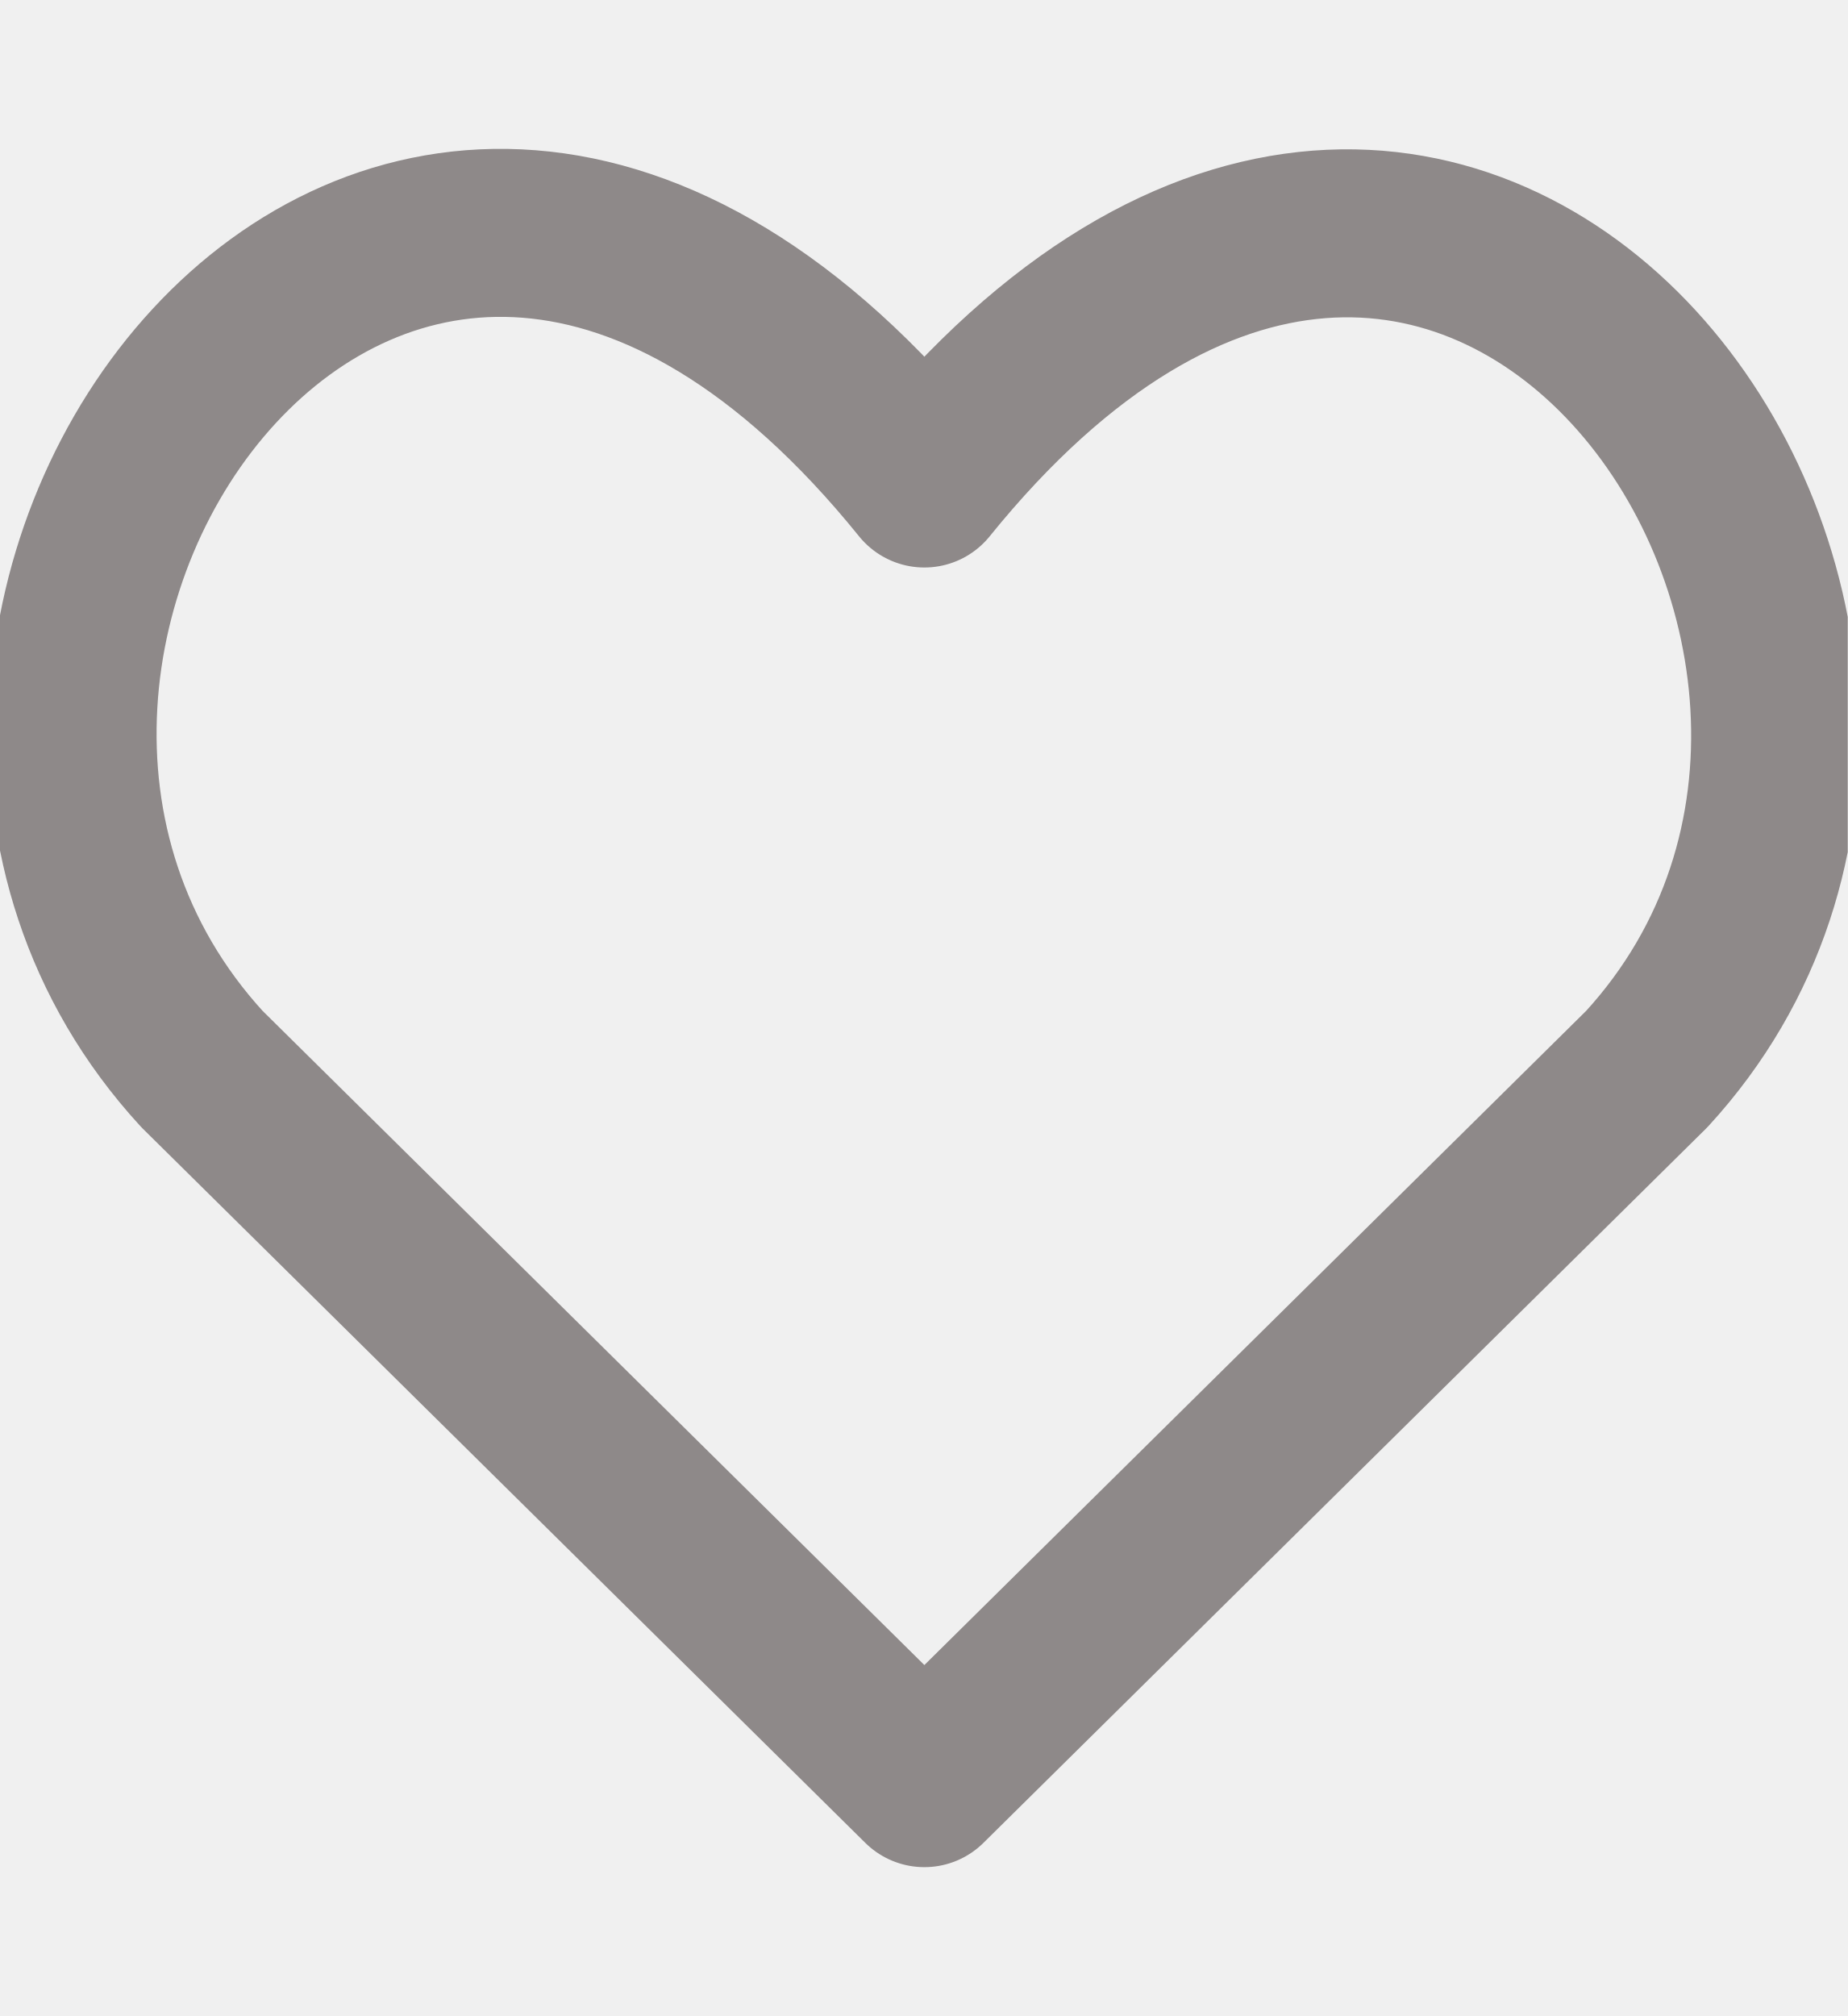
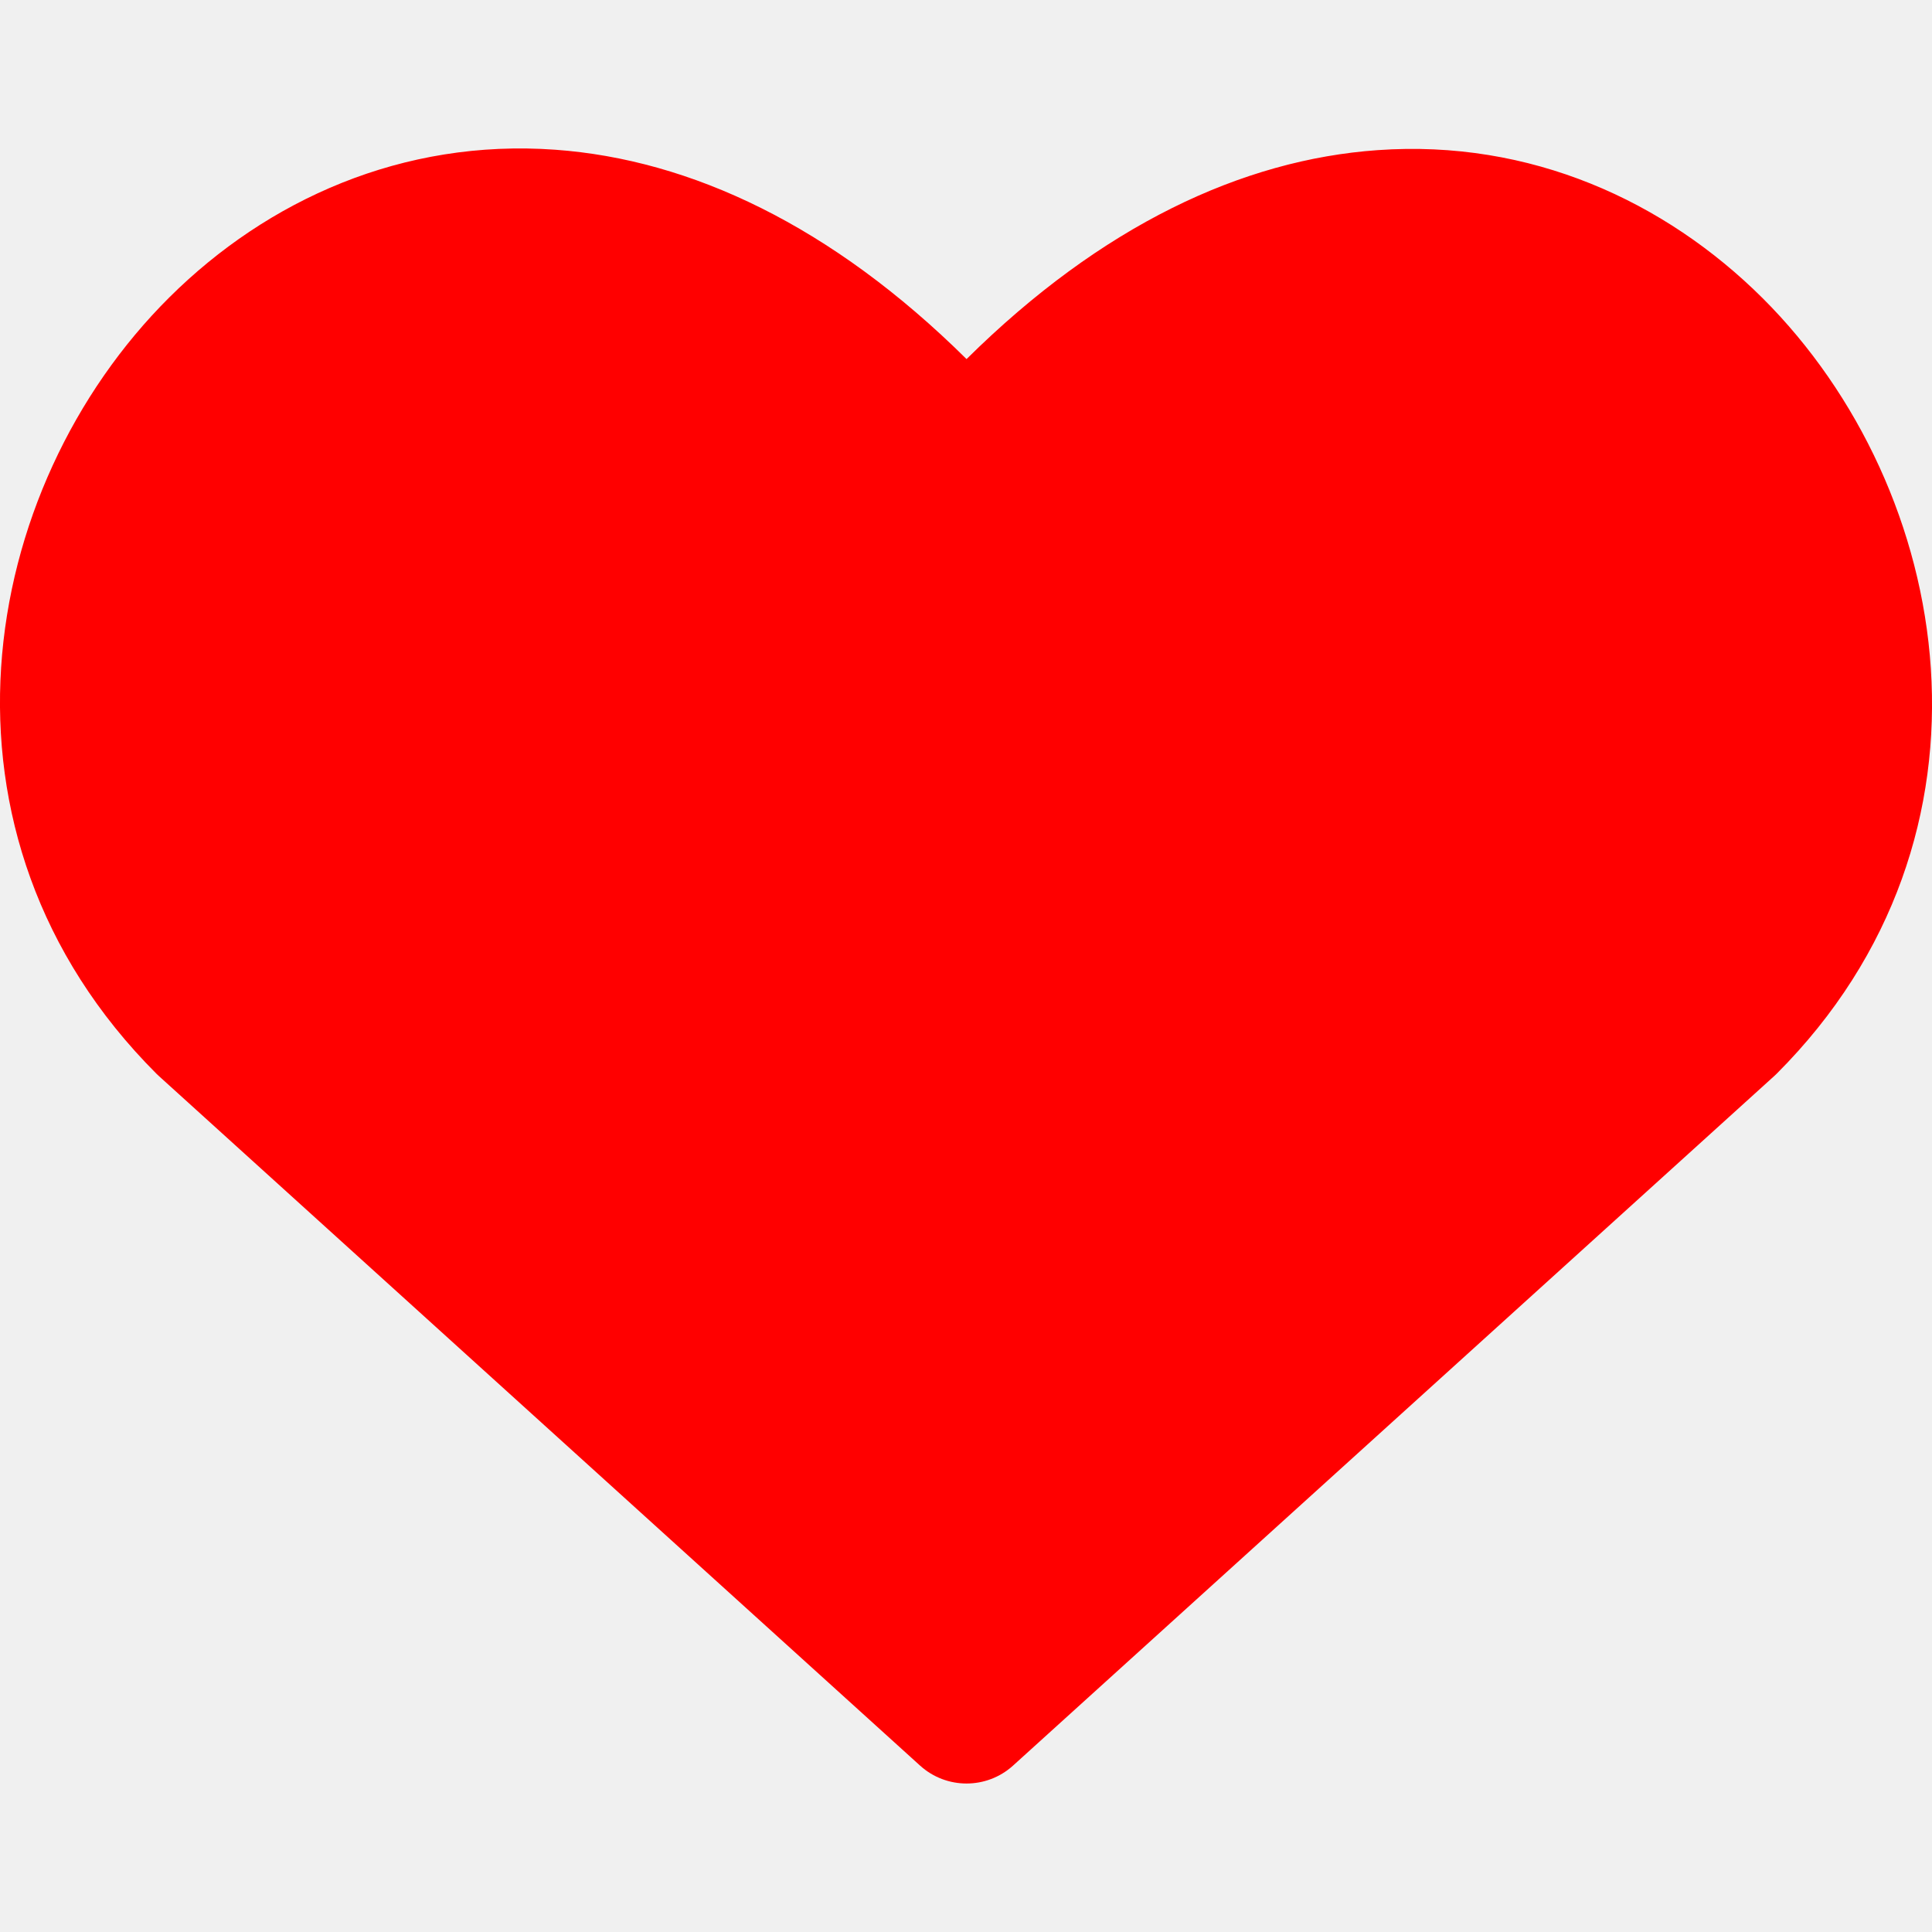
- <svg xmlns="http://www.w3.org/2000/svg" width="11" height="12" viewBox="0 0 11 12" fill="none">
-   <g clip-path="url(#clip0_2268_4304)">
-     <path d="M5.503 10.614L1.202 6.363C-1.136 3.813 2.301 -1.083 5.503 2.878C8.706 -1.083 12.127 3.83 9.804 6.363L5.503 10.614Z" stroke="#8E8989" stroke-linecap="round" stroke-linejoin="round" />
+ <svg xmlns="http://www.w3.org/2000/svg" width="14" height="14" viewBox="0 0 14 14" fill="none">
+   <g clip-path="url(#clip0_3069_3434)">
+     <path fill-rule="evenodd" clip-rule="evenodd" d="M4.024 1.085C5.004 1.156 6.026 1.634 7.004 2.602C7.982 1.634 9.003 1.157 9.982 1.088C11.088 1.009 12.065 1.456 12.773 2.161C14.163 3.547 14.599 6.056 12.874 7.781C12.868 7.787 12.862 7.792 12.856 7.798L7.34 12.795C7.149 12.967 6.859 12.967 6.668 12.795L1.152 7.798C1.146 7.792 1.14 7.787 1.134 7.781C-0.6 6.047 -0.166 3.538 1.229 2.153C1.938 1.449 2.917 1.005 4.024 1.085Z" fill="#FF0000" />
  </g>
  <defs>
-     <clipPath id="clip0_2268_4304">
-       <rect width="11" height="12" fill="white" />
+     <clipPath id="clip0_3069_3434">
+       <rect width="14" height="14" fill="white" />
    </clipPath>
  </defs>
</svg>
